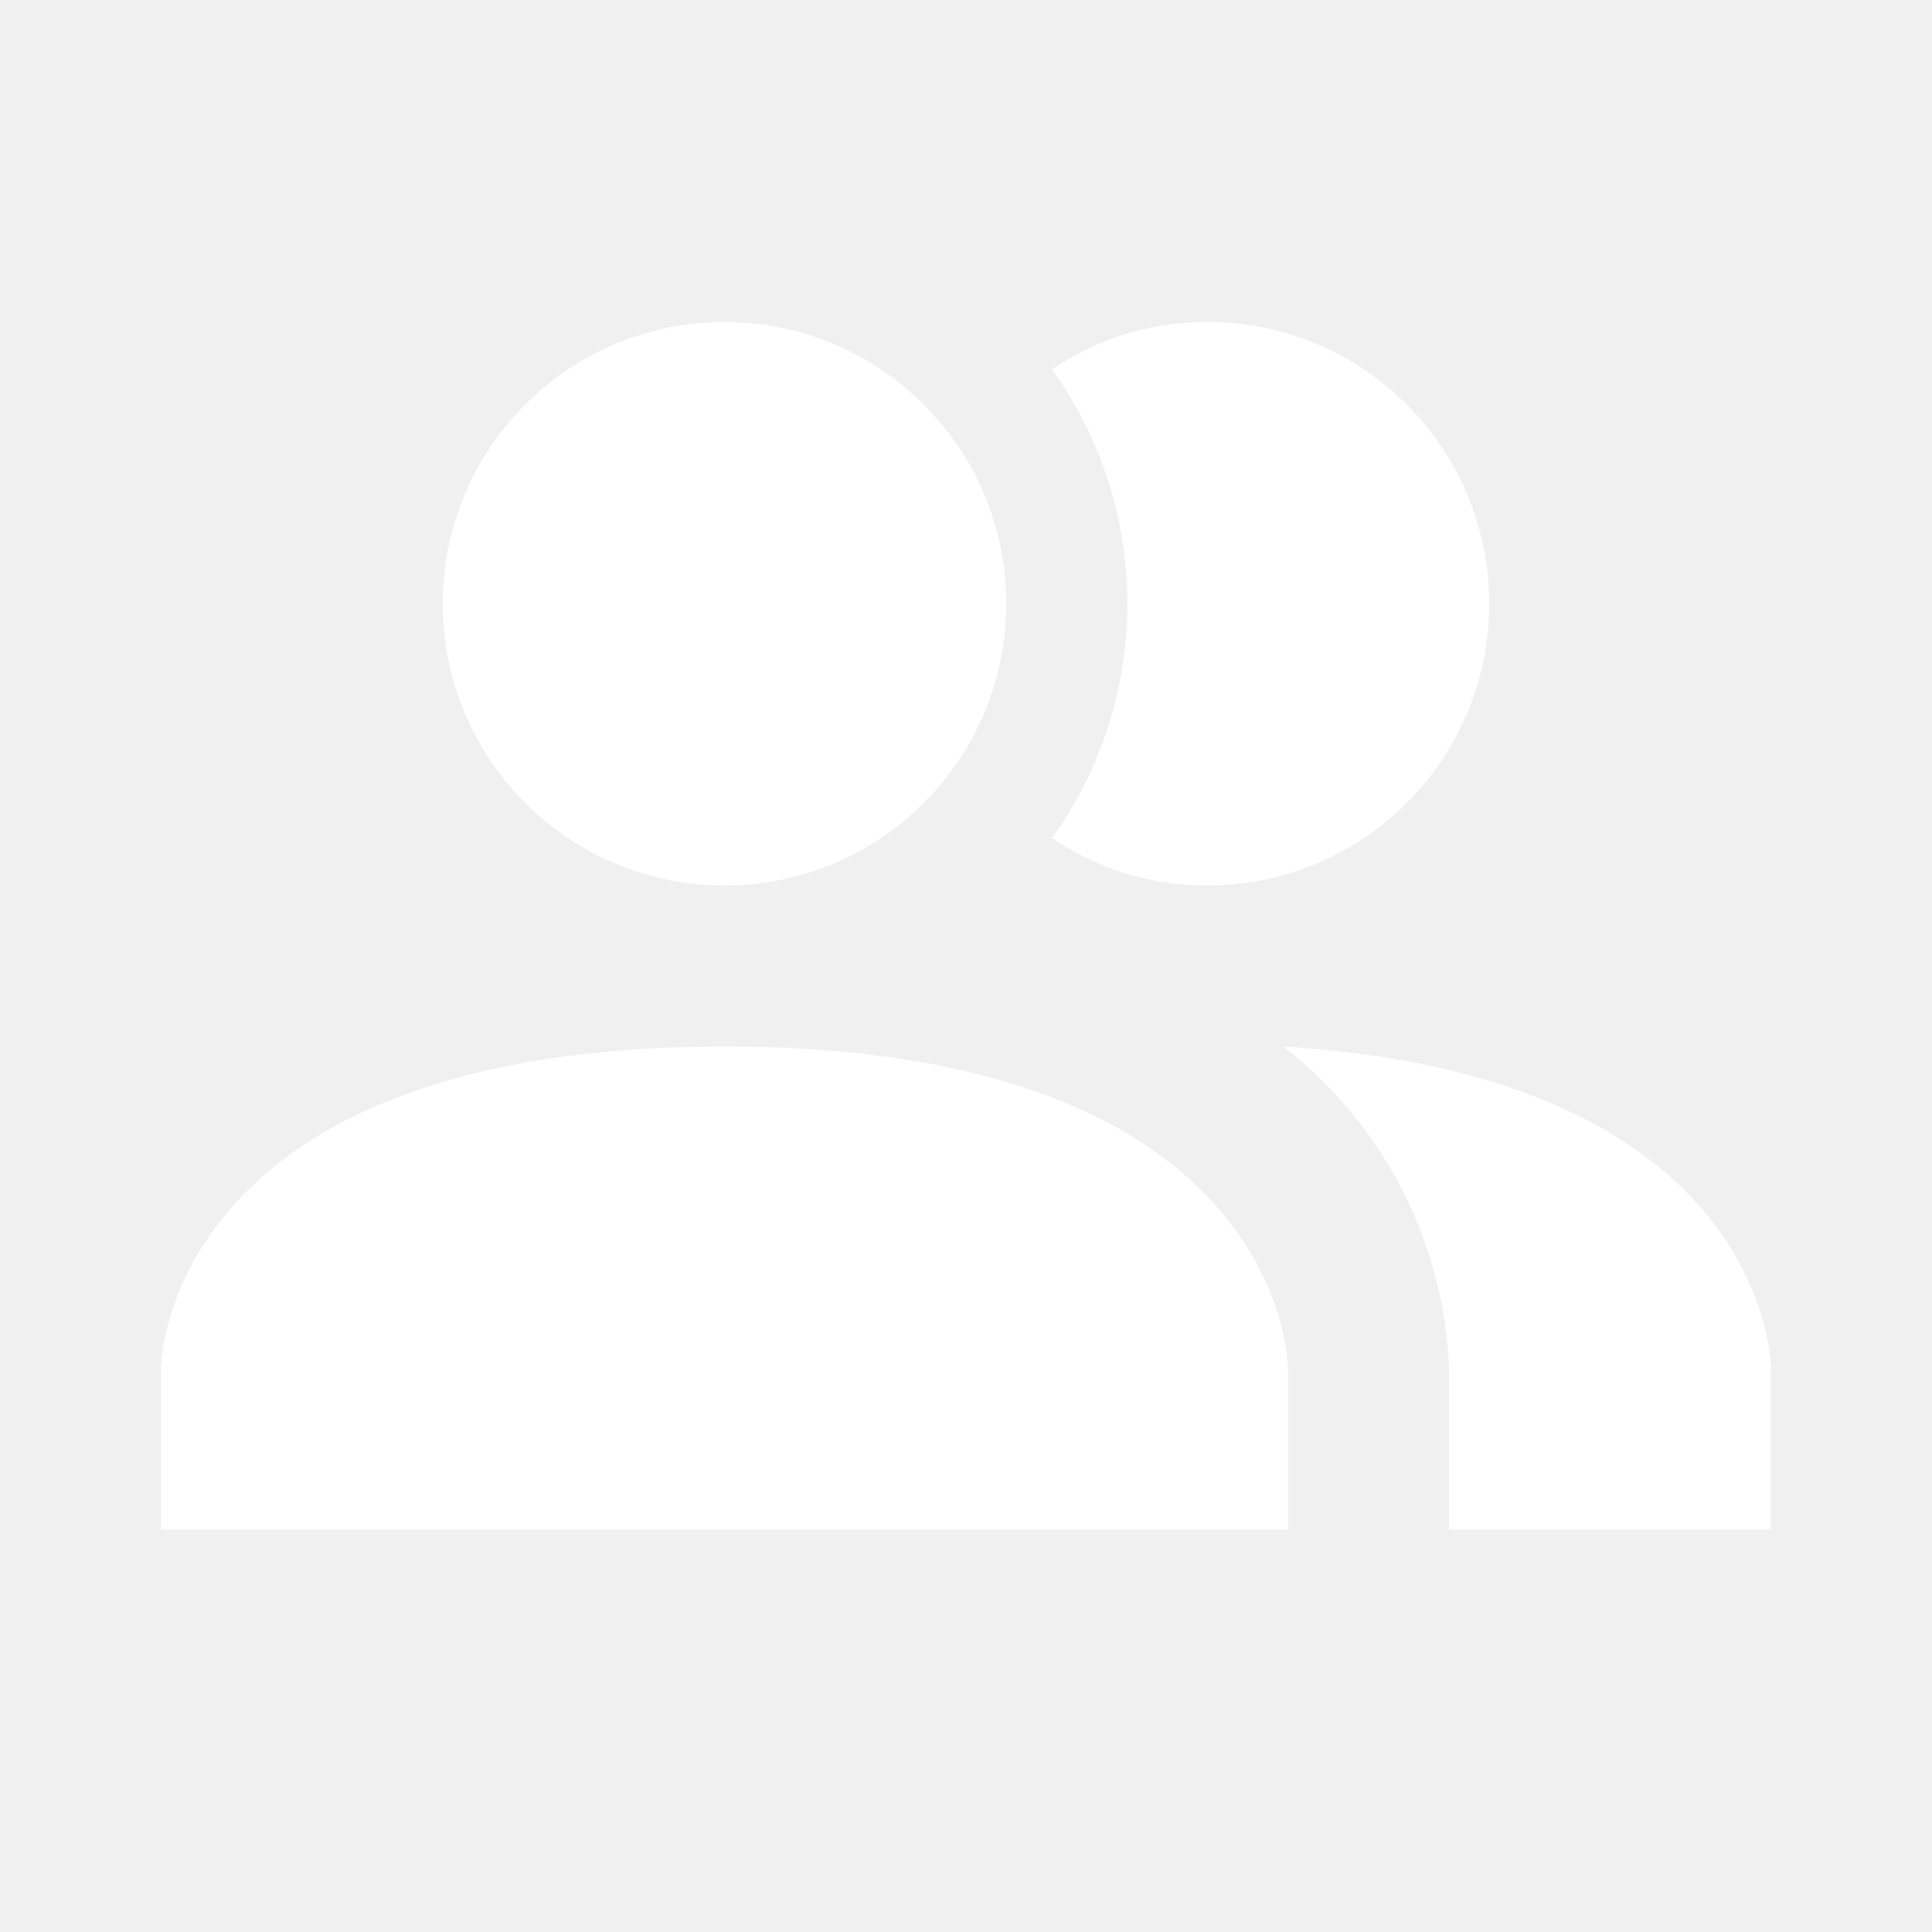
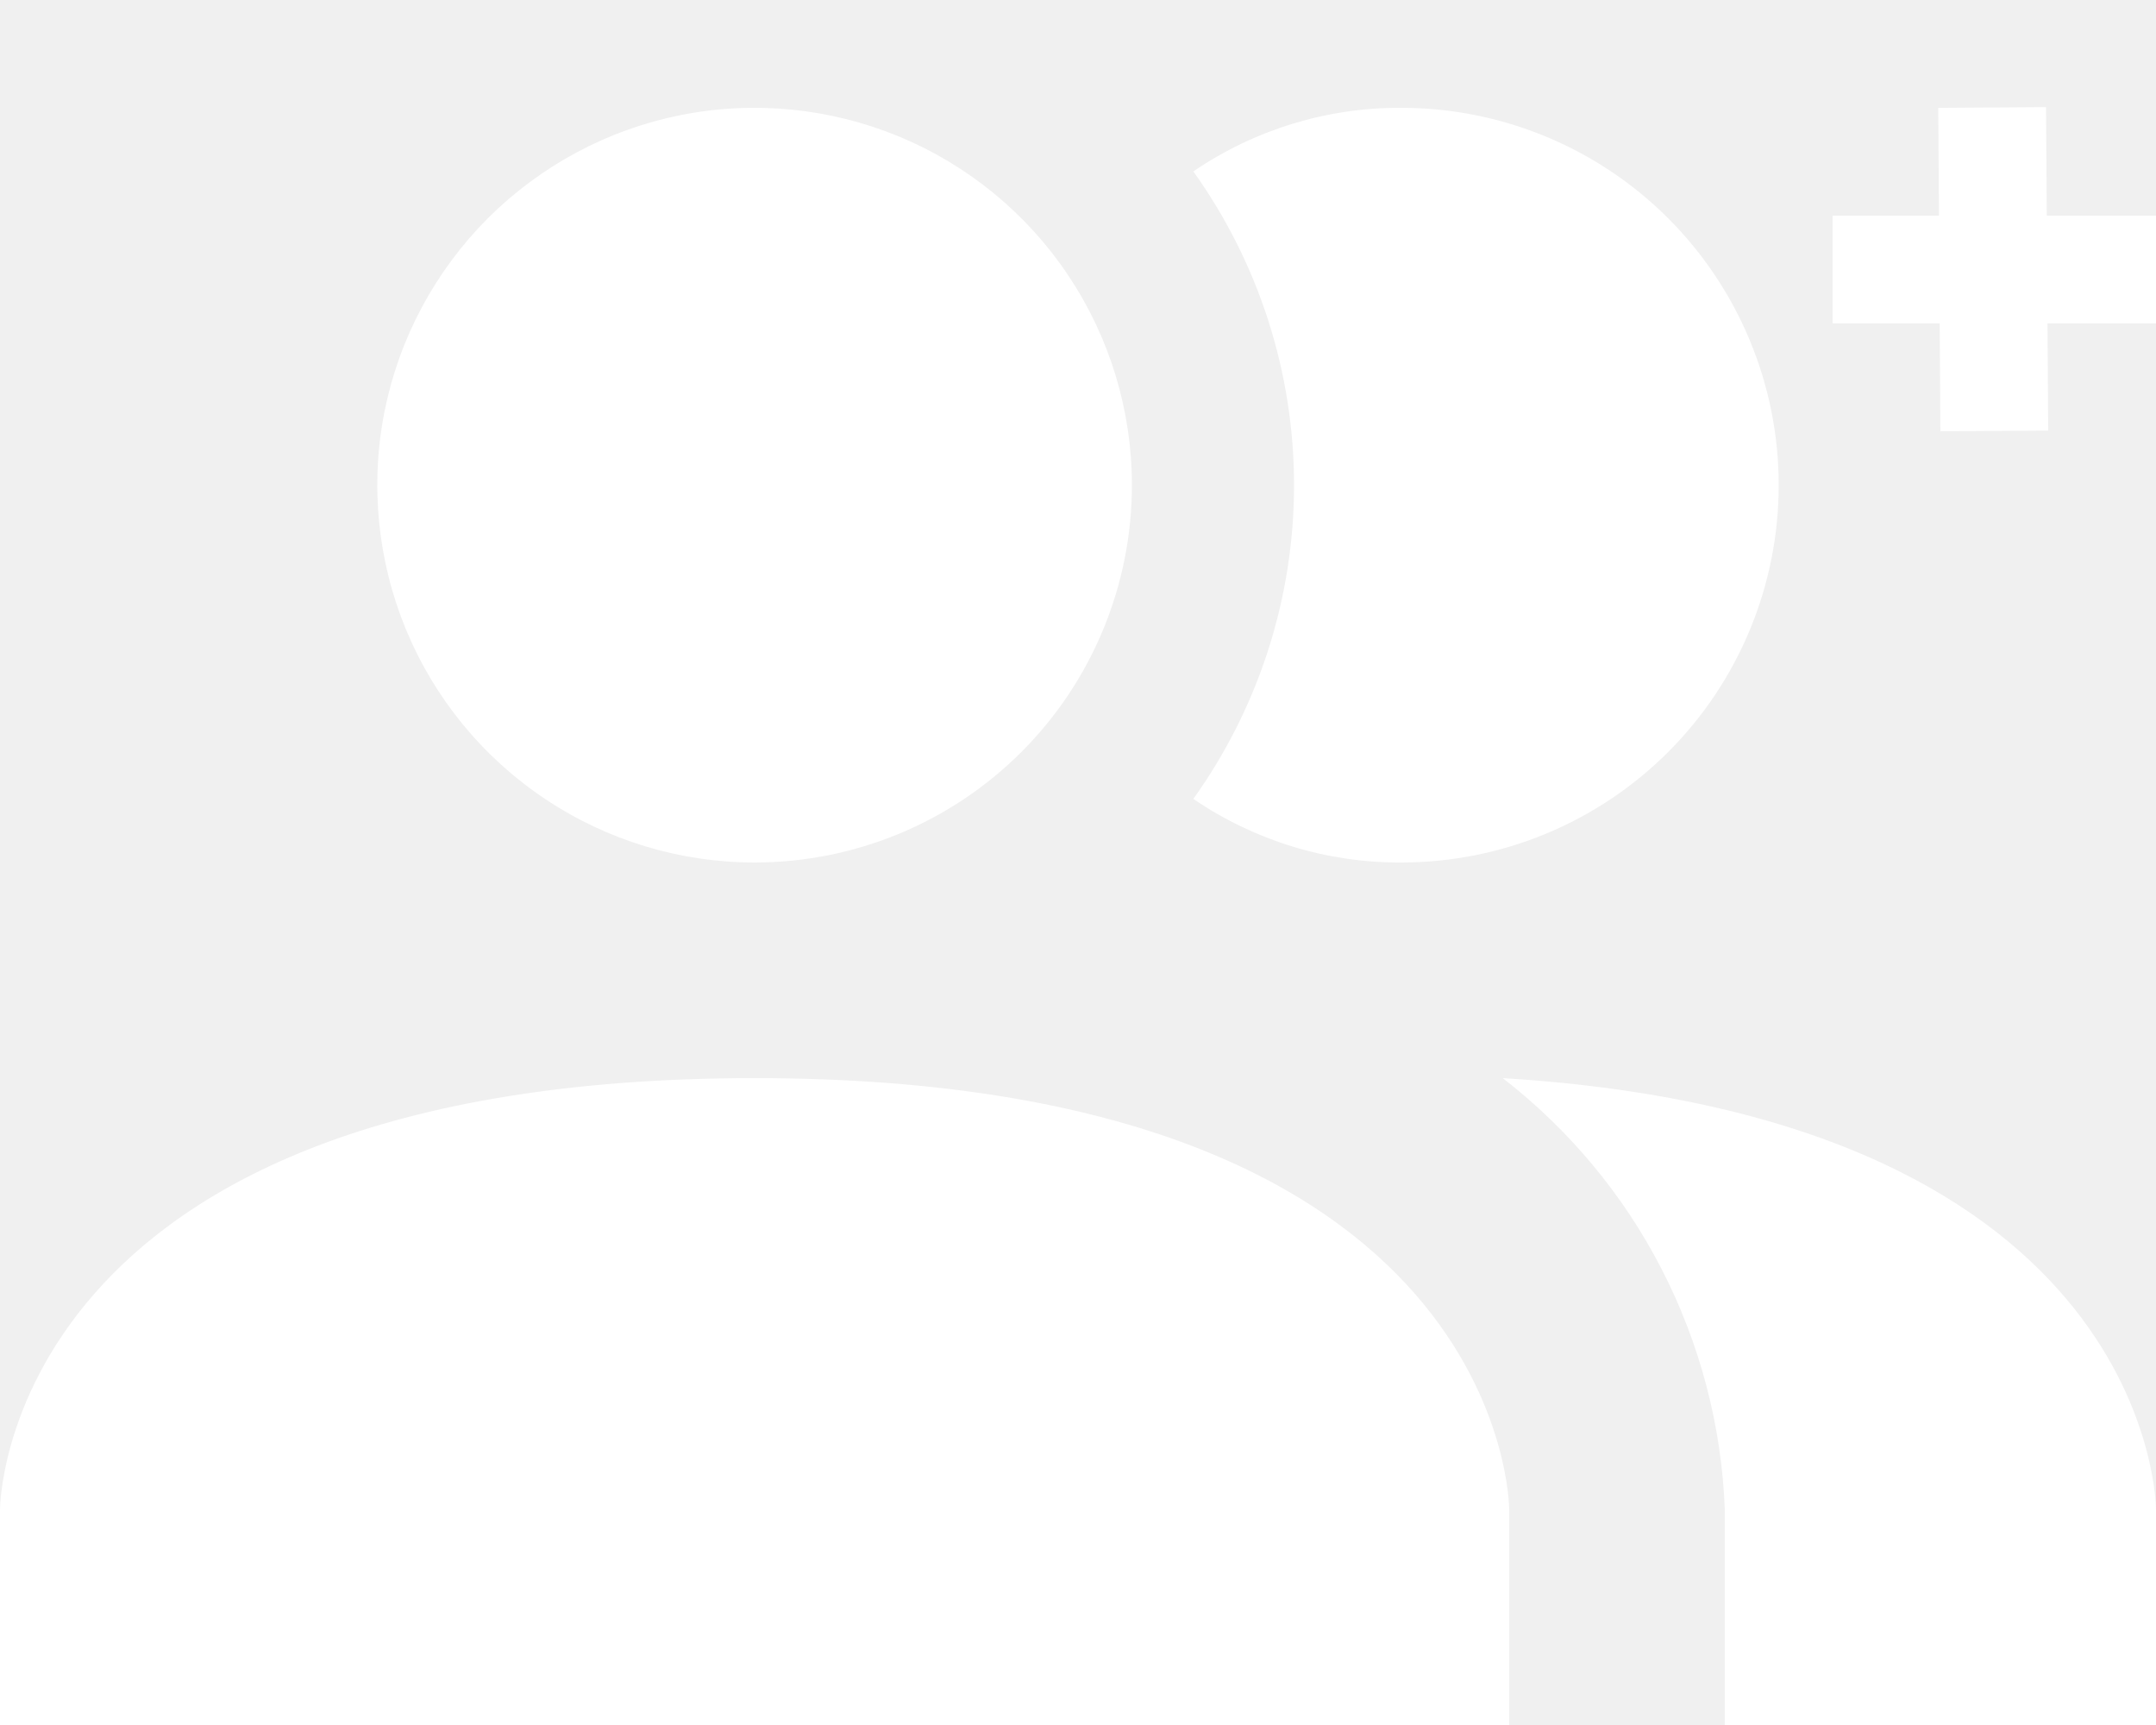
- <svg xmlns="http://www.w3.org/2000/svg" fill="white" version="1.1" id="mdi-account-multiple" width="24" height="24" viewBox="0 0 24 24">
-   <path d="M16 17V19H2V17S2 13 9 13 16 17 16 17M12.5 7.5A3.5 3.5 0 1 0 9 11A3.5 3.5 0 0 0 12.5 7.5M15.94 13A5.32 5.32 0 0 1 18 17V19H22V17S22 13.37 15.94 13M15 4A3.39 3.39 0 0 0 13.07 4.59A5 5 0 0 1 13.07 10.41A3.39 3.39 0 0 0 15 11A3.5 3.5 0 0 0 15 4Z" />
+ <svg xmlns="http://www.w3.org/2000/svg" width="20" height="16" viewBox="0 0 20 16" fill="none">
+   <path d="M14 14V16H0V14C0 14 0 10 7 10C14 10 14 14 14 14ZM10.5 4.5C10.5 3.808 10.295 3.131 9.91 2.555C9.526 1.98 8.979 1.531 8.339 1.266C7.7 1.002 6.996 0.932 6.317 1.067C5.638 1.202 5.015 1.536 4.525 2.025C4.036 2.515 3.702 3.138 3.567 3.817C3.432 4.496 3.502 5.2 3.766 5.839C4.031 6.479 4.48 7.026 5.056 7.41C5.631 7.795 6.308 8 7 8C7.928 8 8.819 7.631 9.475 6.975C10.131 6.319 10.5 5.428 10.5 4.5ZM13.94 10C14.555 10.476 15.058 11.08 15.414 11.771C15.77 12.463 15.97 13.223 16 14V16H20V14C20 14 20 10.37 13.94 10ZM13 1C12.312 0.996 11.639 1.202 11.07 1.59C11.677 2.439 12.004 3.456 12.004 4.5C12.004 5.544 11.677 6.561 11.07 7.41C11.639 7.798 12.312 8.004 13 8C13.928 8 14.819 7.631 15.475 6.975C16.131 6.319 16.5 5.428 16.5 4.5C16.5 3.572 16.131 2.682 15.475 2.025C14.819 1.369 13.928 1 13 1Z" fill="white" />
+   <line x1="18.48" y1="0.997" x2="18.5" y2="3.997" stroke="white" />
+   <line x1="17" y1="2.5" x2="20" y2="2.5" stroke="white" />
</svg>
